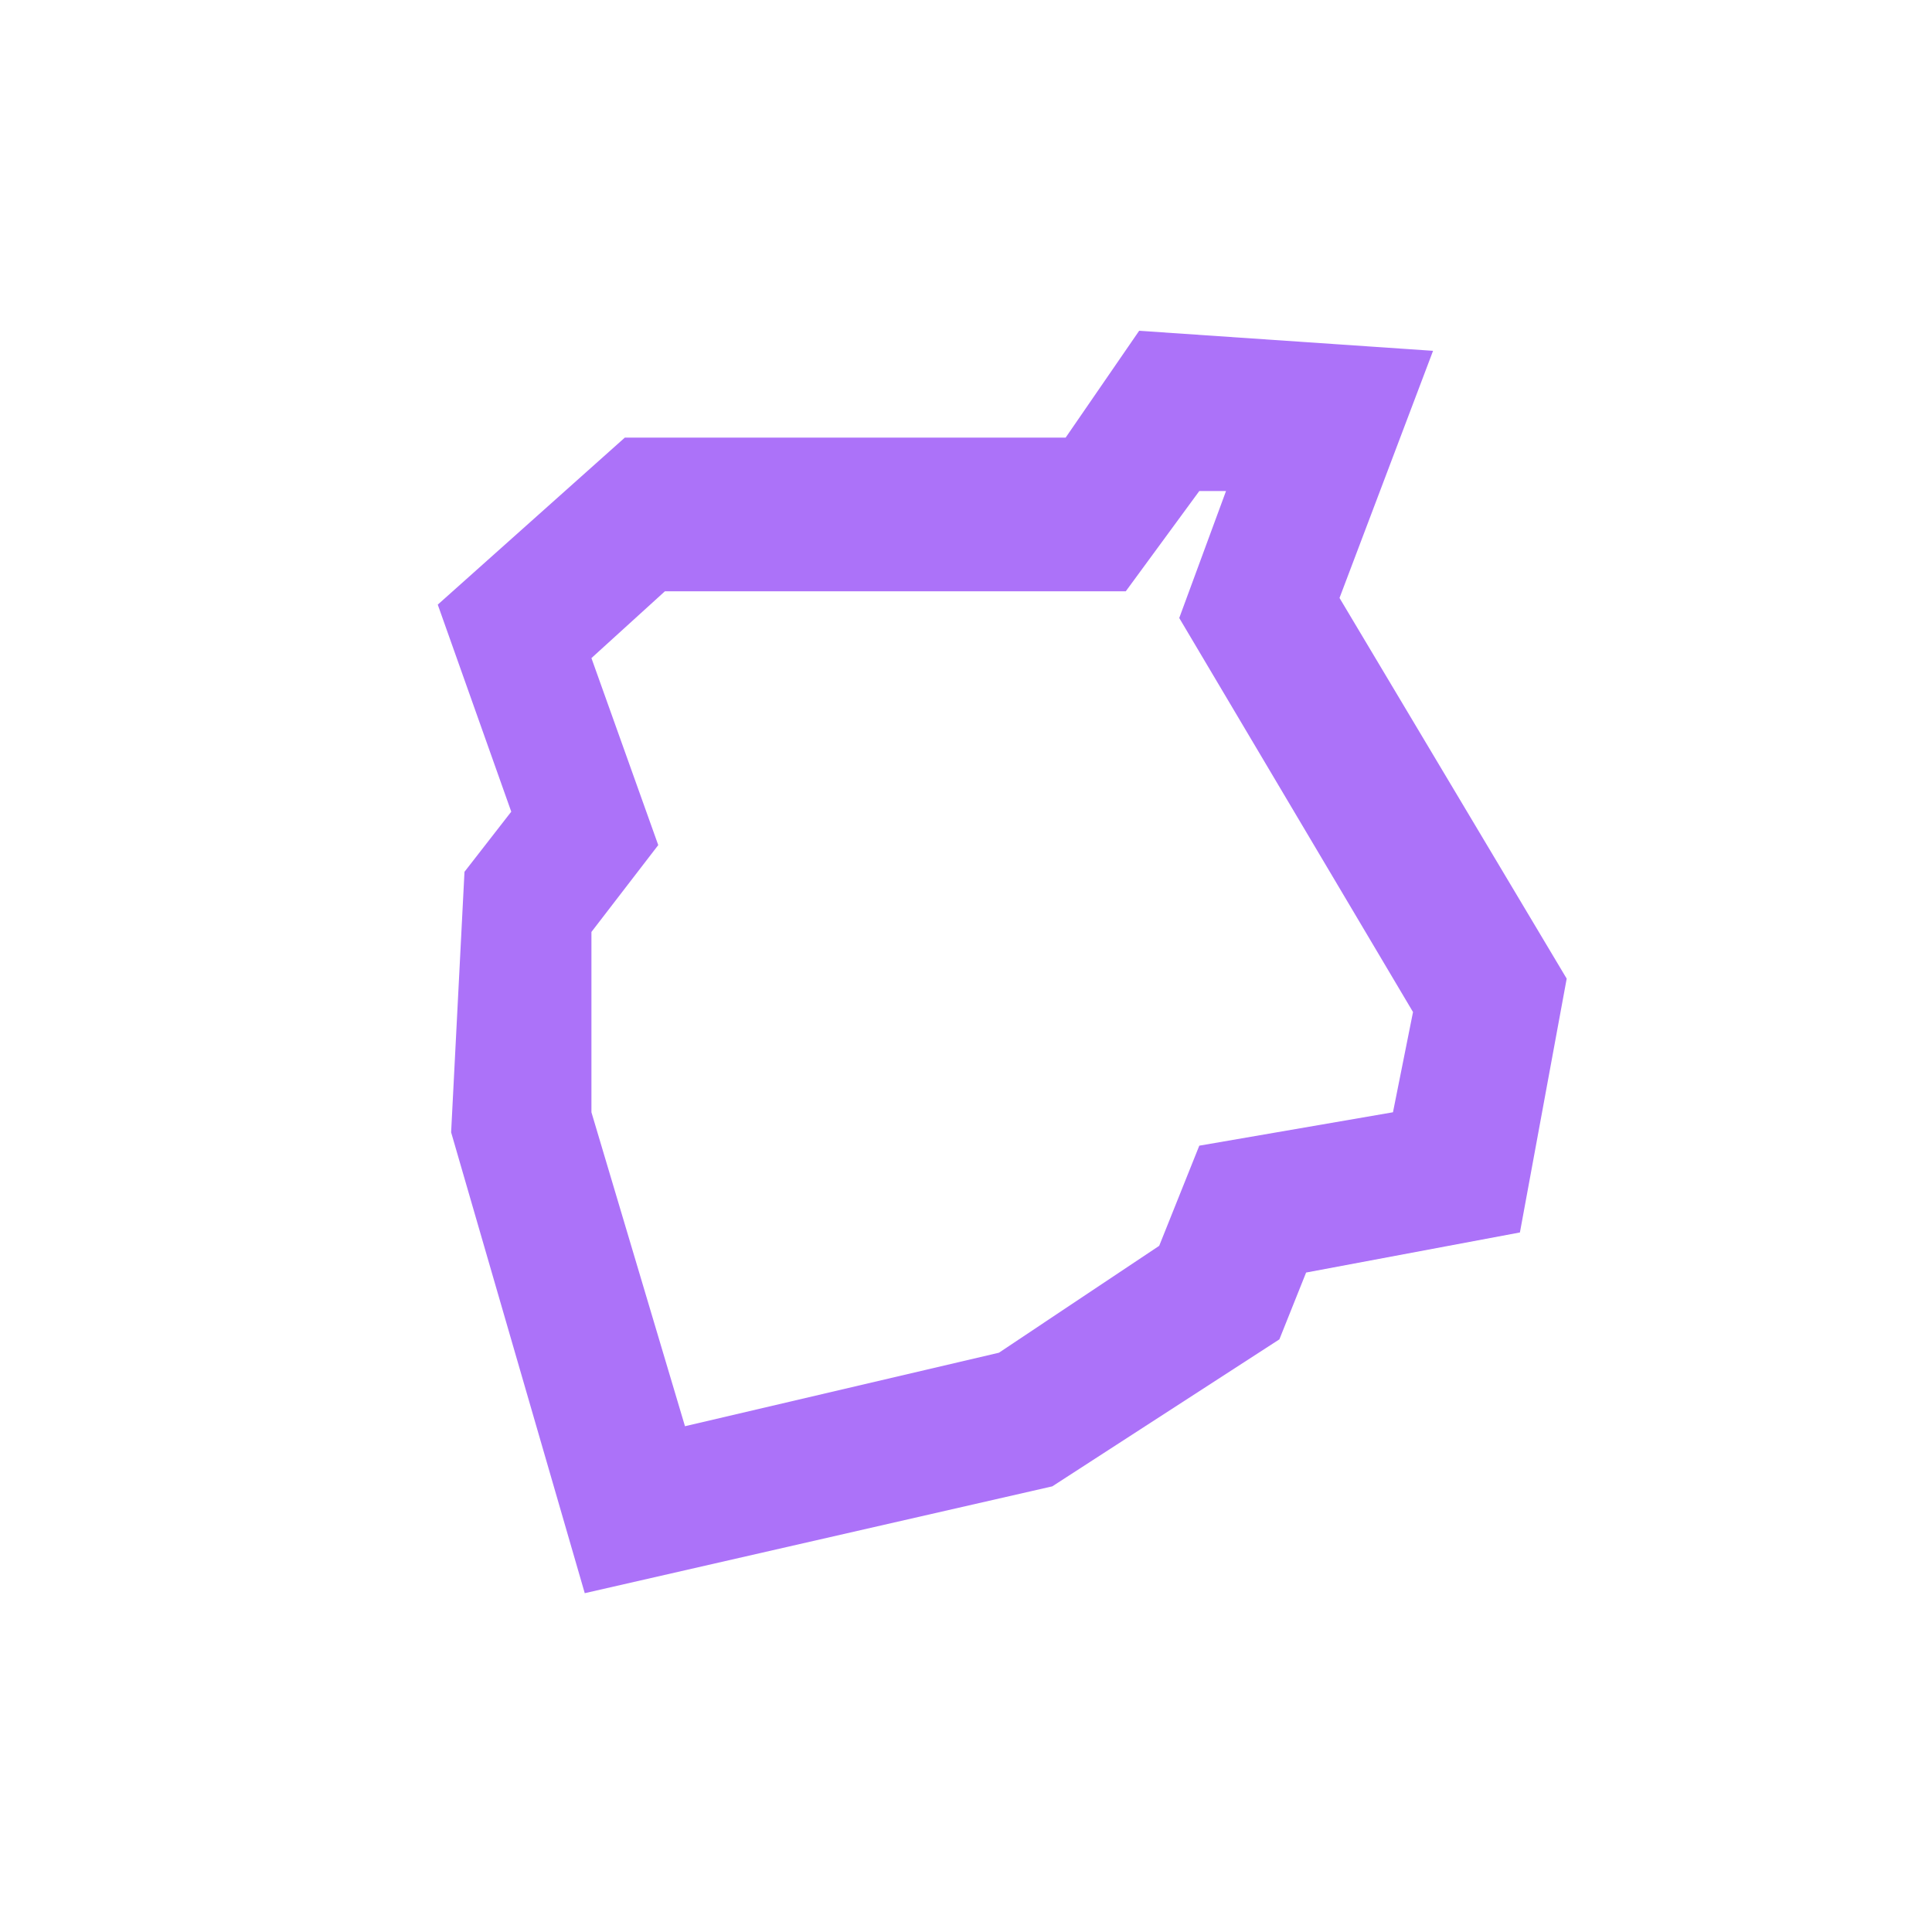
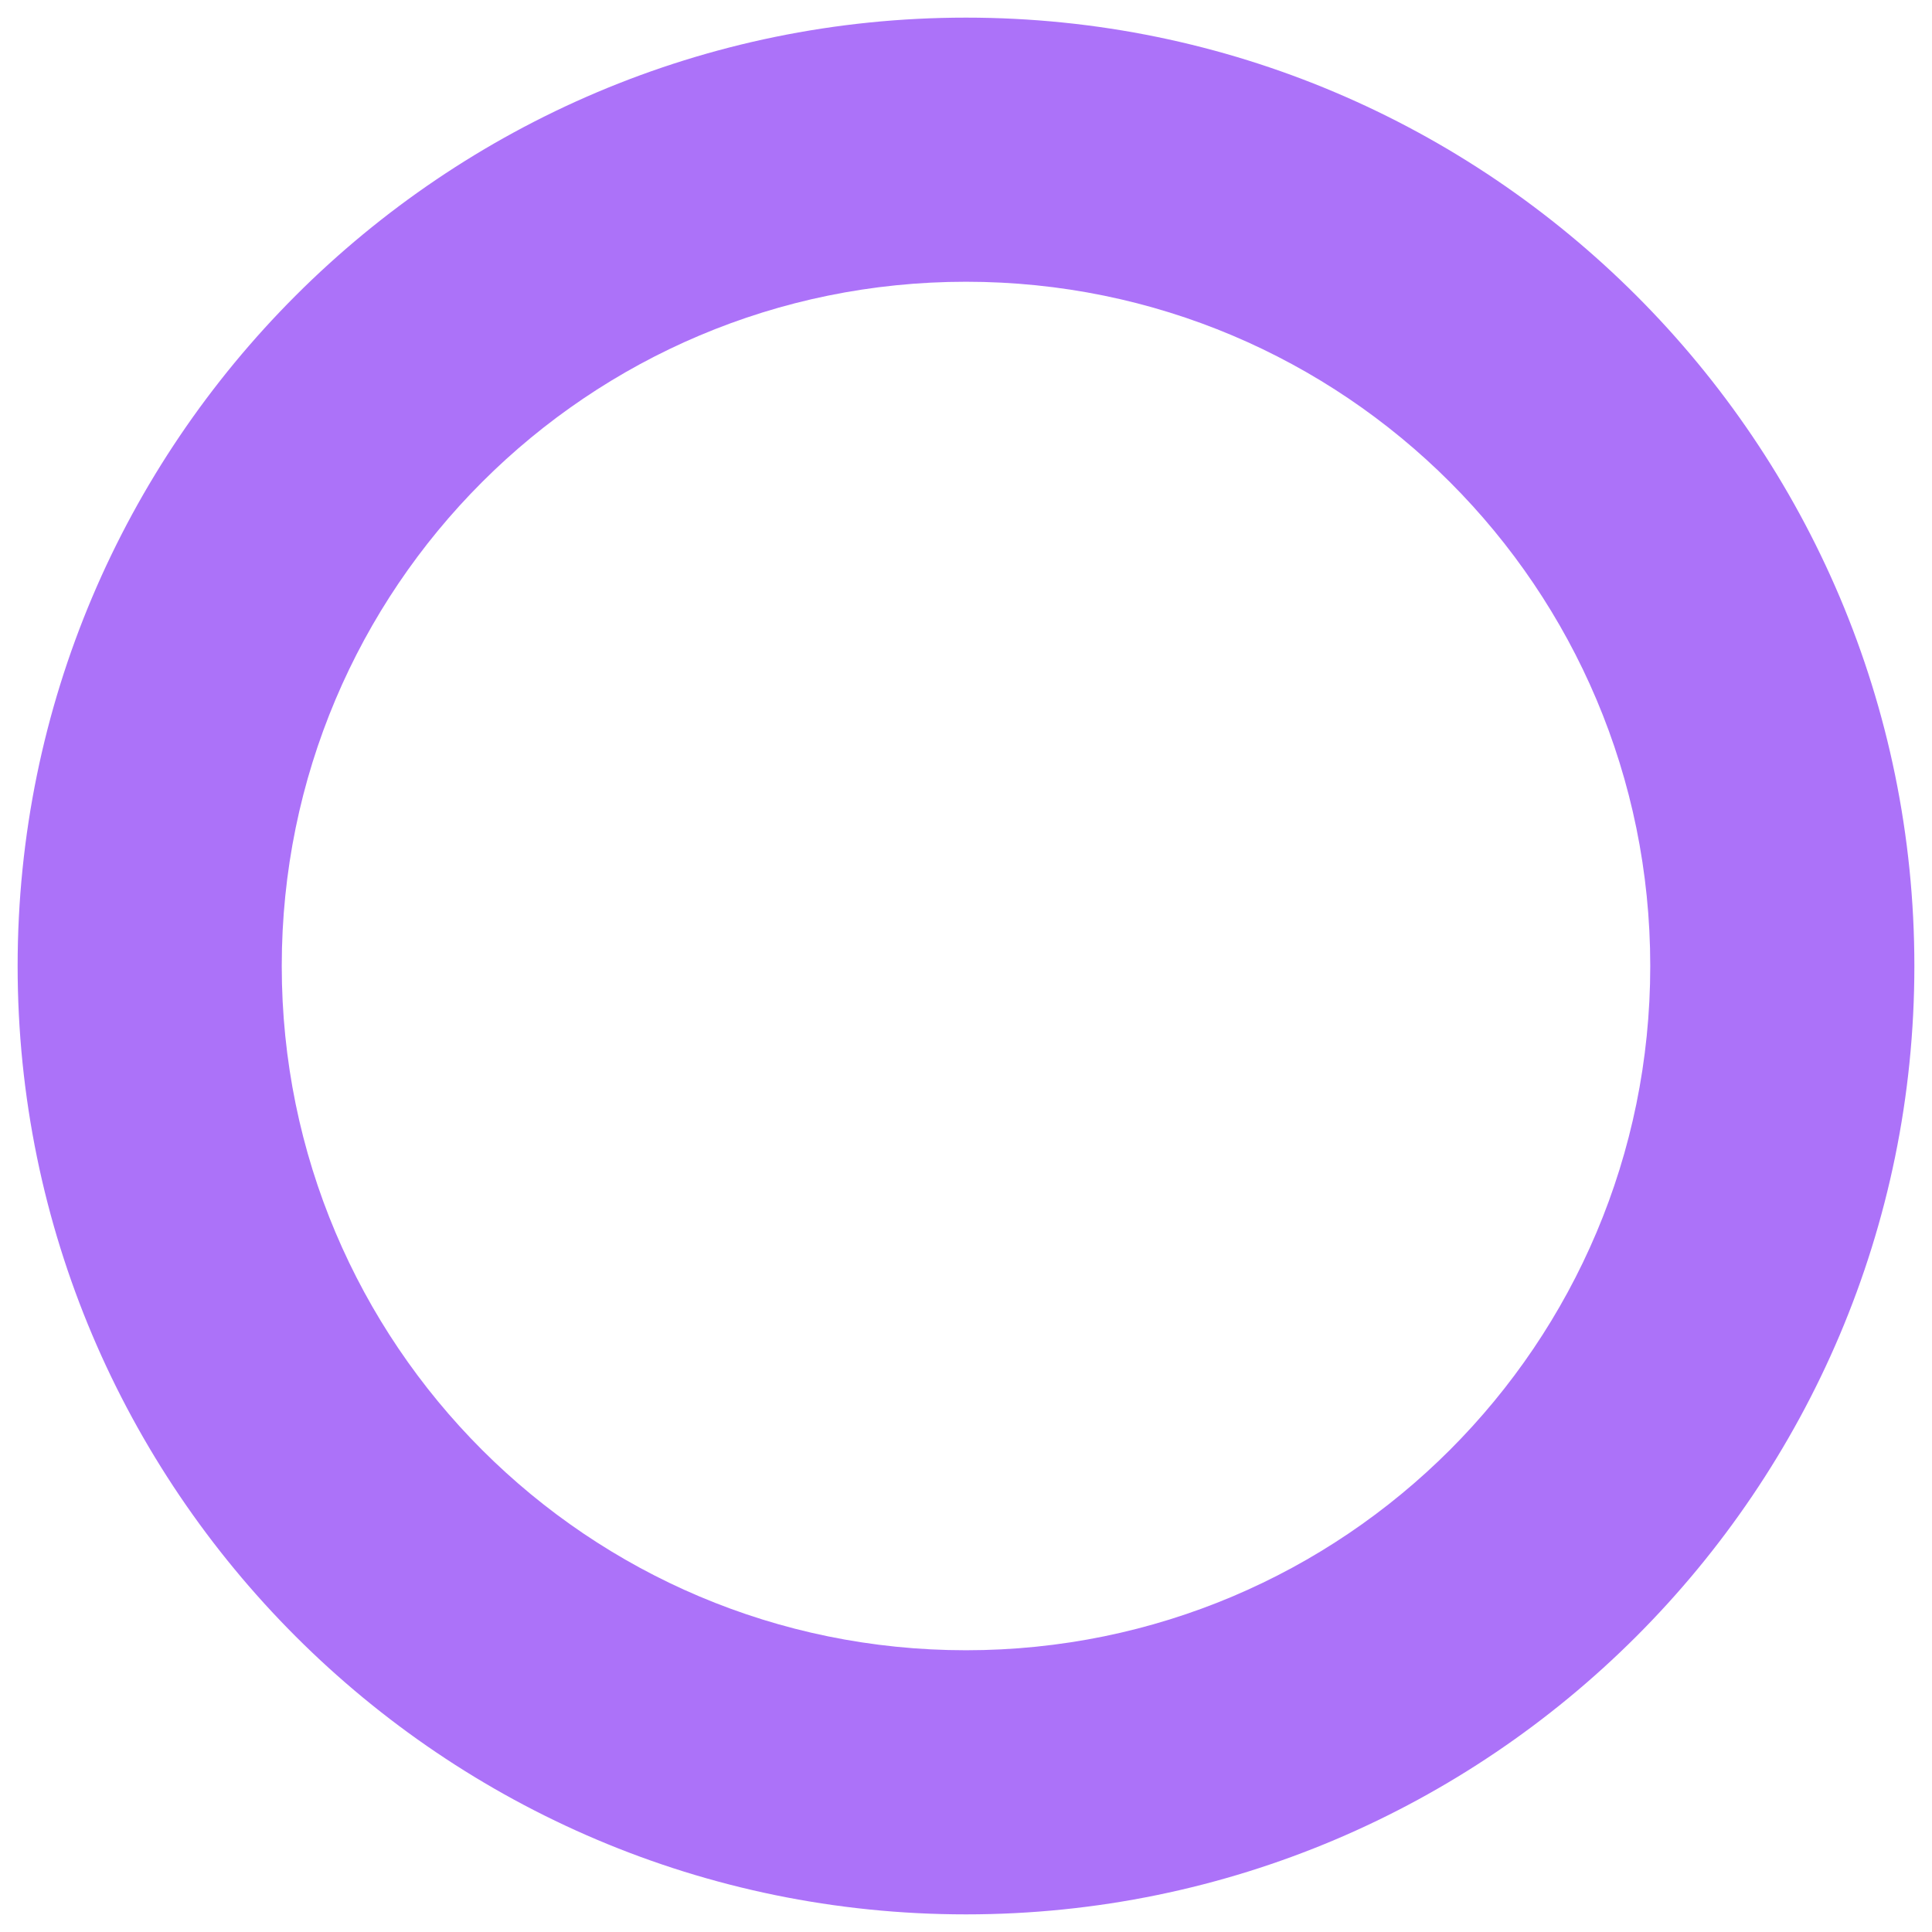
<svg width="24" height="24" viewBox="0 0 24 24" fill="none">
-   <path d="M7.264 19.791L5.604 14.066L5.77 10.83L6.351 10.083L5.438 7.511L7.762 5.436L13.238 5.436L14.151 4.109L17.802 4.358L16.64 7.428L19.462 12.157L18.881 15.31L16.225 15.808L15.893 16.638L13.072 18.464L7.264 19.791ZM7.347 13.817L8.509 17.717L12.409 16.804L14.4 15.476L14.898 14.232L17.304 13.817L17.553 12.572L14.649 7.677L15.23 6.1L14.898 6.1L13.985 7.345L8.26 7.345L7.347 8.175L8.177 10.498L7.347 11.577L7.347 13.817Z" fill="#ac72f9" fill-rule="nonzero" opacity="1" stroke="none" />
+   <path d="M12 0.219C5.501 0.219 0.219 5.501 0.219 12C0.219 18.499 5.501 23.781 12 23.781C18.499 23.781 23.781 18.499 23.781 12C23.781 5.501 18.499 0.219 12 0.219ZM12 3.5C16.697 3.5 20.5 7.303 20.5 12C20.5 16.697 16.697 20.5 12 20.5C7.303 20.5 3.5 16.697 3.5 12C3.5 7.303 7.303 3.5 12 3.5Z" fill="#ac72f9" fill-rule="nonzero" opacity="1" stroke="none" />
</svg>
